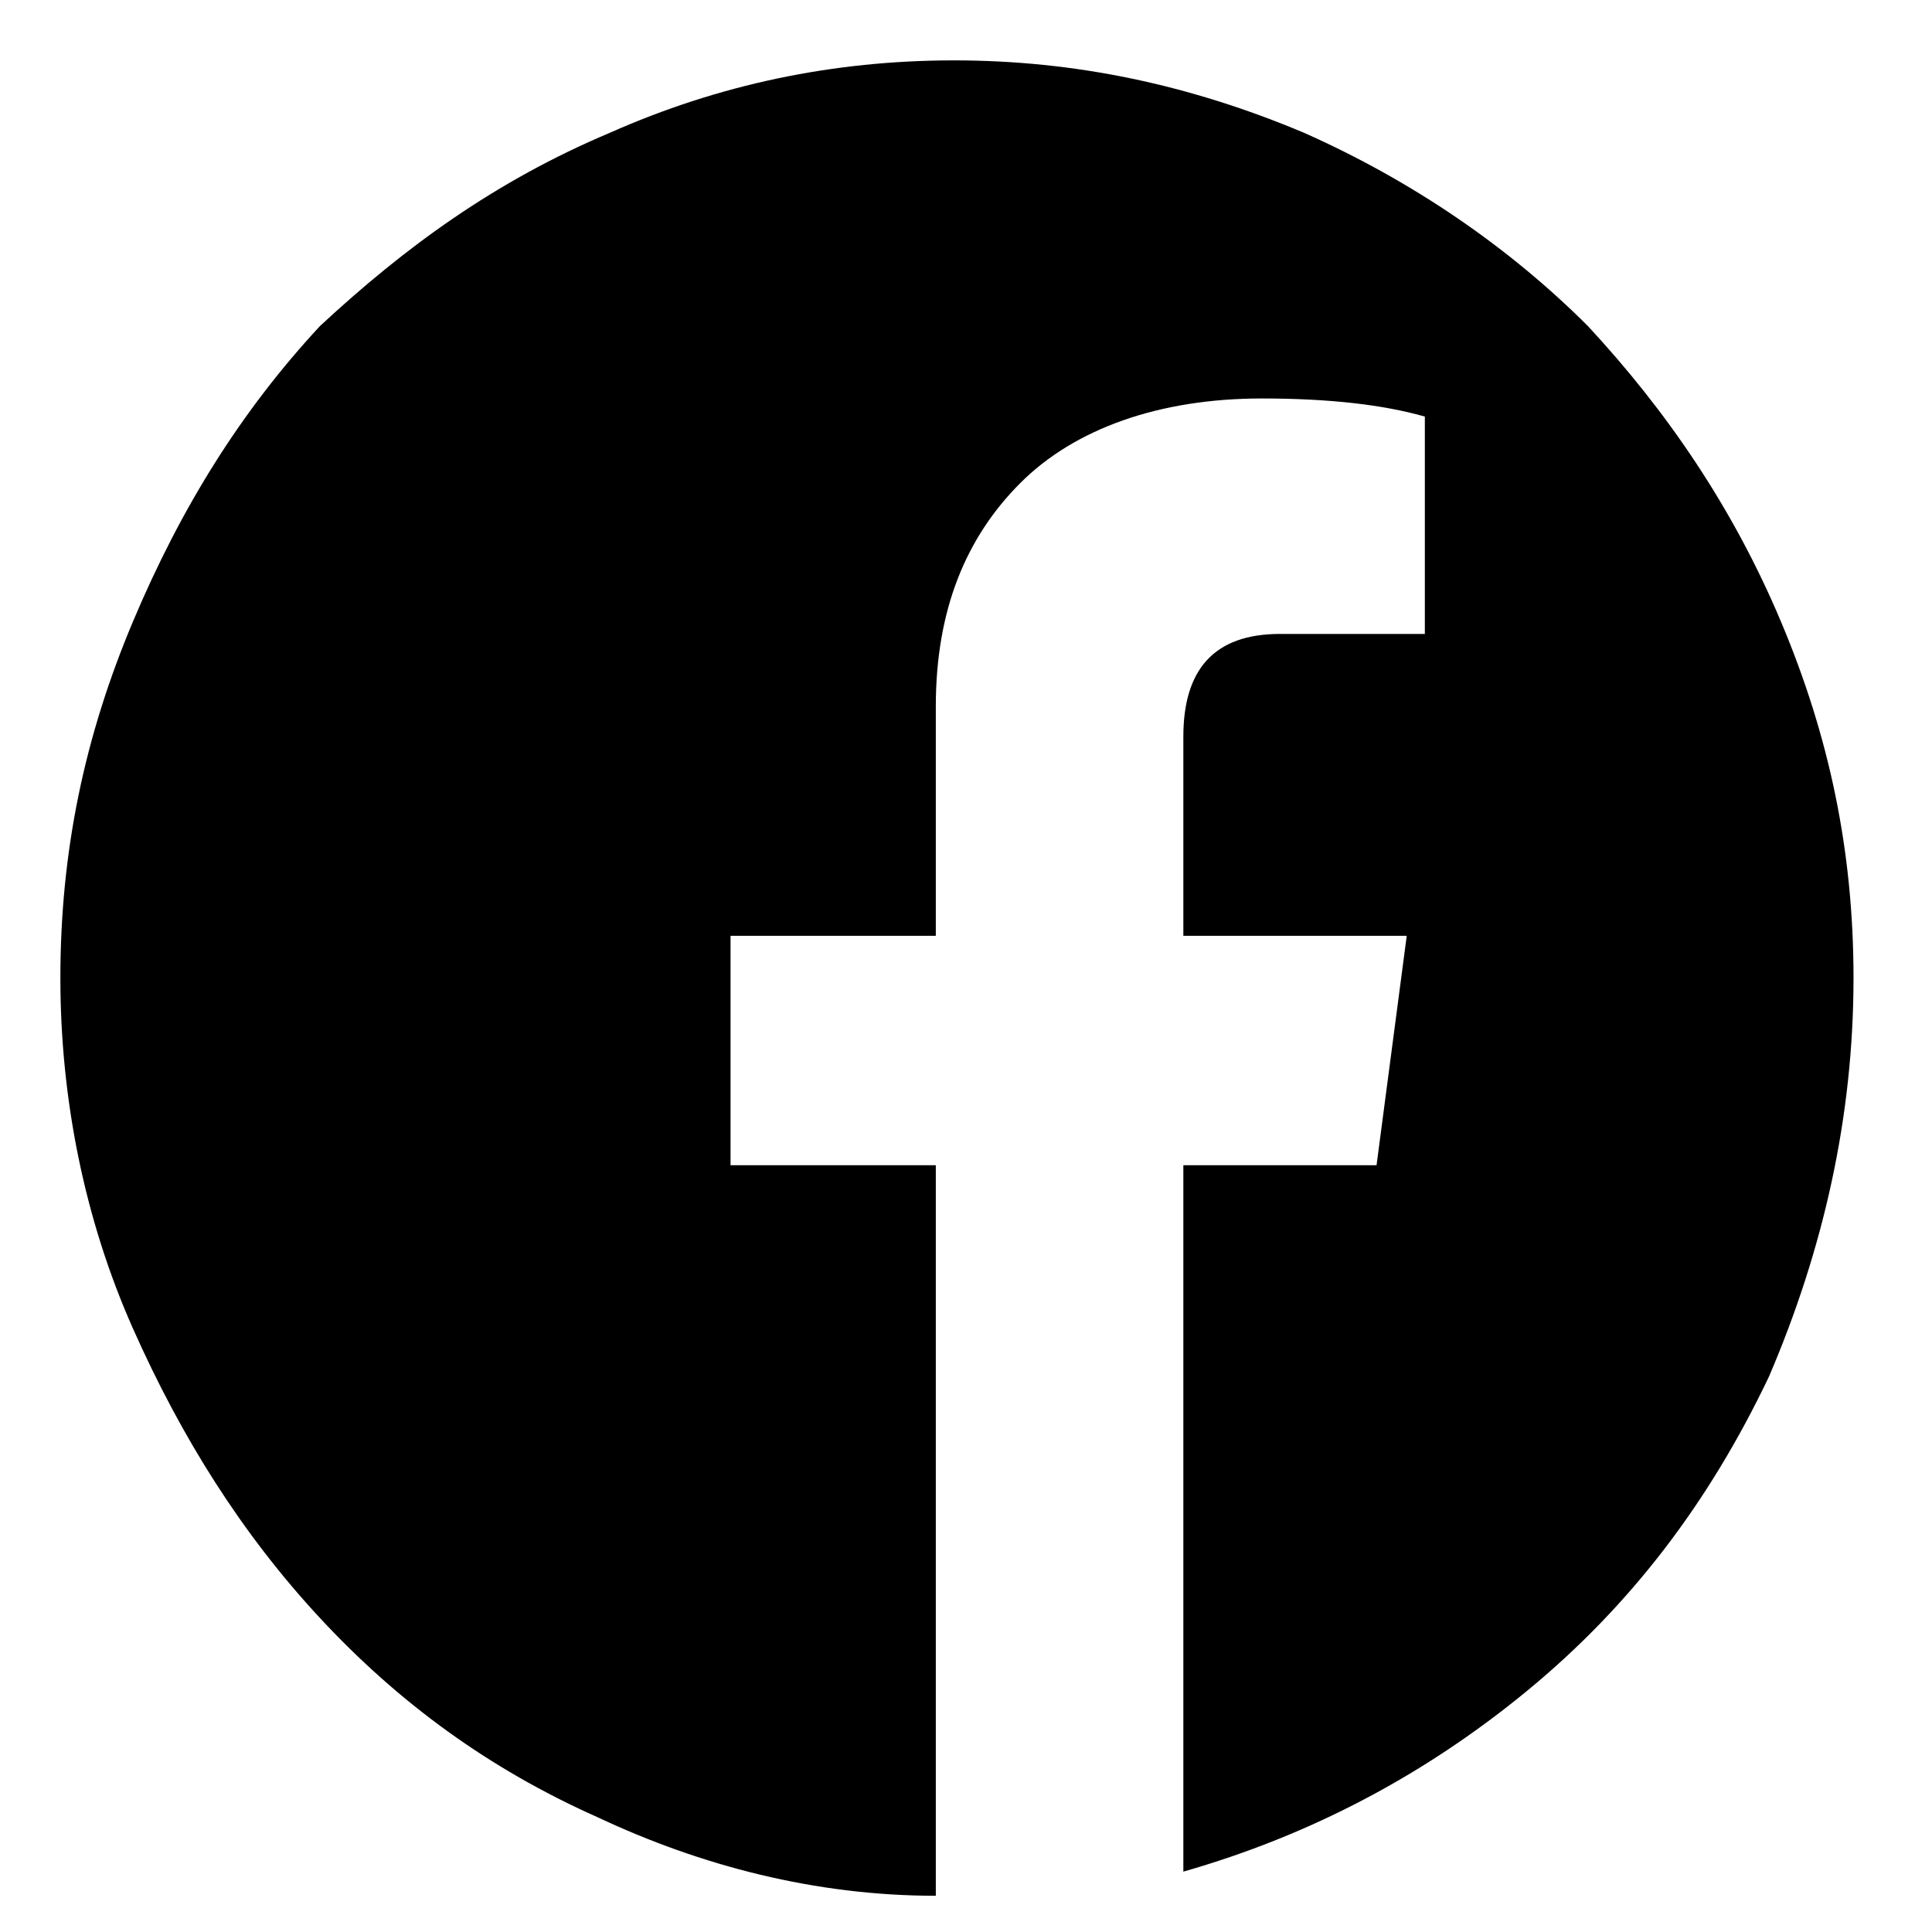
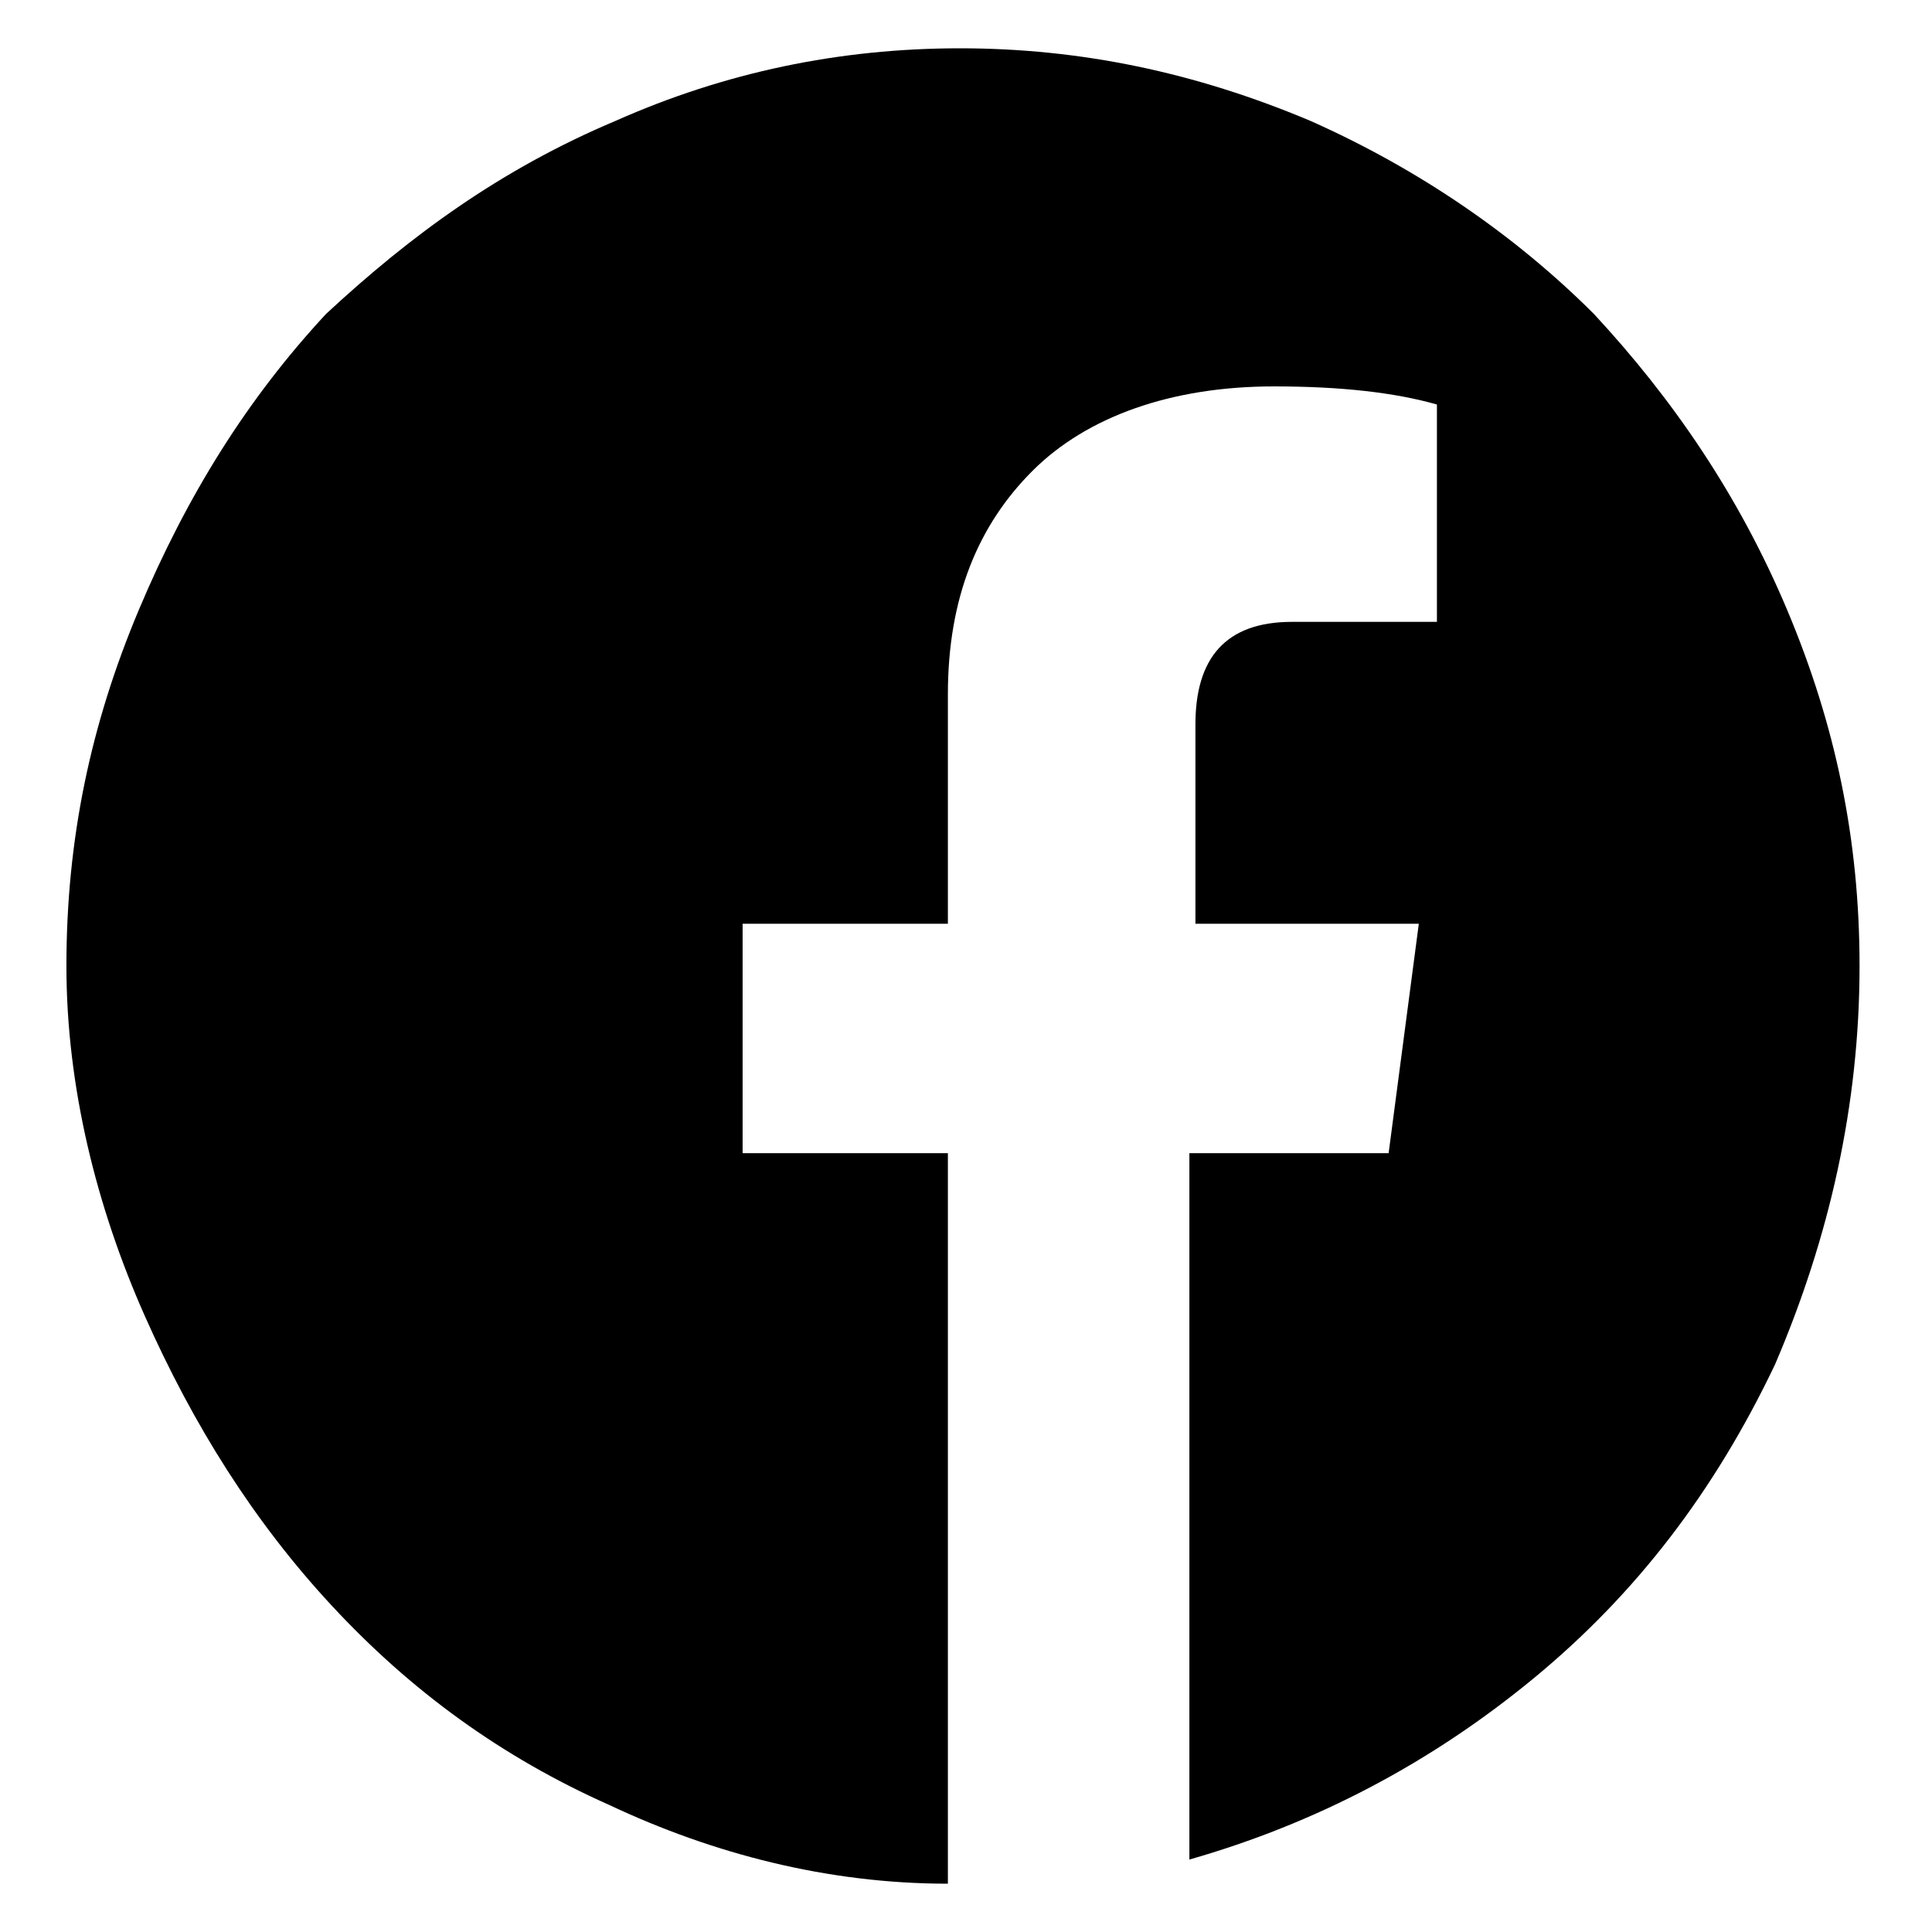
- <svg xmlns="http://www.w3.org/2000/svg" viewBox="0 0 32 32">
-   <path d="M10.1 2.2c1.8-.8 3.7-1.2 5.7-1.2s3.9.4 5.8 1.2c1.8.8 3.4 1.9 4.7 3.2 1.3 1.4 2.4 3 3.2 4.9.8 1.9 1.2 3.8 1.2 5.9 0 2.3-.5 4.5-1.4 6.6-1 2.1-2.3 3.8-4 5.2s-3.6 2.4-5.7 3V19.3h3.2l.5-3.8h-3.7v-3.3c0-1.1.5-1.7 1.6-1.7h2.4V6.9c-.7-.2-1.6-.3-2.7-.3-1.7 0-3.1.5-4 1.4s-1.4 2.1-1.4 3.7v3.8h-3.4v3.8h3.4v12.1c-2 0-3.9-.5-5.6-1.3-1.8-.8-3.3-1.9-4.6-3.3S3 23.8 2.2 22C1.4 20.2 1 18.2 1 16.2c0-2.1.4-4 1.2-5.9C3 8.4 4 6.8 5.3 5.4 6.7 4.1 8.2 3 10.1 2.2z" />
+ <svg xmlns="http://www.w3.org/2000/svg" version="1.1" id="Layer_1" x="0px" y="0px" viewBox="0 0 32 32" style="enable-background:new 0 0 32 32;" xml:space="preserve">
+   <path d="M10.2,2c1.8-0.8,3.7-1.2,5.7-1.2s3.9,0.4,5.8,1.2c1.8,0.8,3.4,1.9,4.7,3.2c1.3,1.4,2.4,3,3.2,4.9c0.8,1.9,1.2,3.8,1.2,5.9  c0,2.3-0.5,4.5-1.4,6.6c-1,2.1-2.3,3.8-4,5.2c-1.7,1.4-3.6,2.4-5.7,3V19.1H23l0.5-3.8h-3.7V12c0-1.1,0.5-1.7,1.6-1.7h2.4V6.7  c-0.7-0.2-1.6-0.3-2.7-0.3c-1.7,0-3.1,0.5-4,1.4s-1.4,2.1-1.4,3.7v3.8h-3.4v3.8h3.4v12.1c-2,0-3.9-0.5-5.6-1.3  c-1.8-0.8-3.3-1.9-4.6-3.3c-1.3-1.4-2.3-3-3.1-4.8S1.1,18,1.1,16c0-2.1,0.4-4,1.2-5.9c0.8-1.9,1.8-3.5,3.1-4.9  C6.8,3.9,8.3,2.8,10.2,2z" />
</svg>
